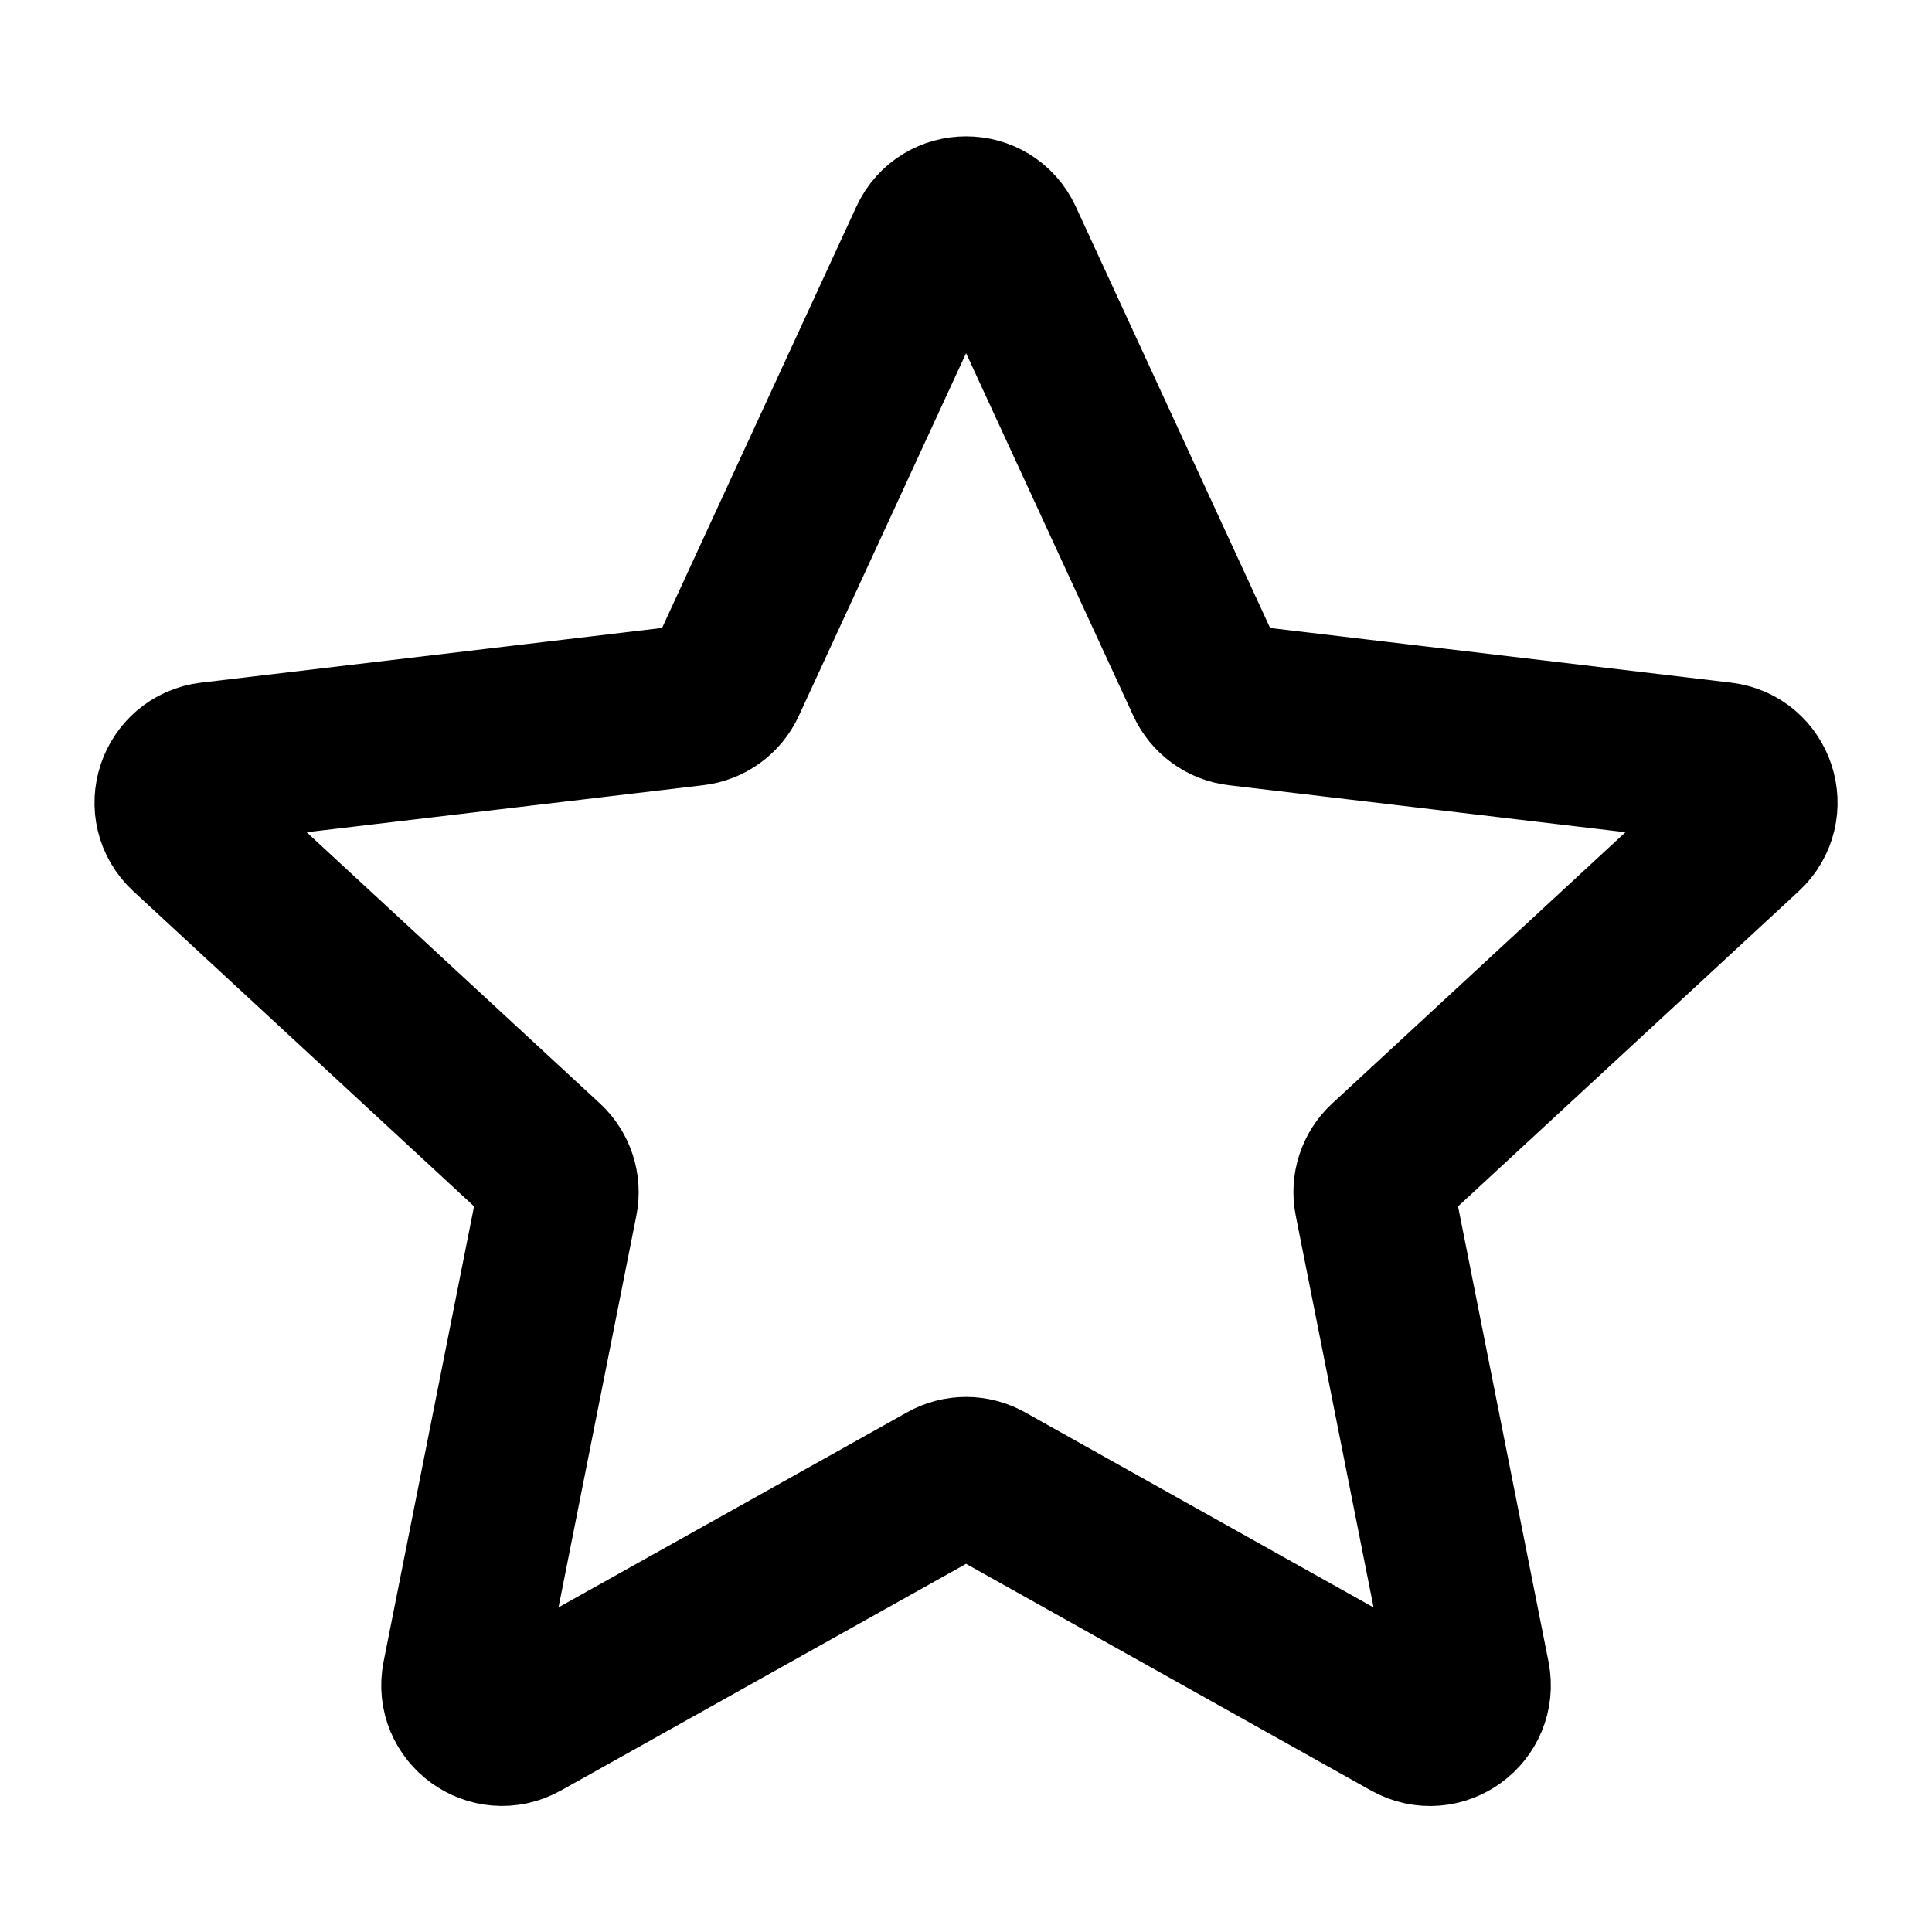
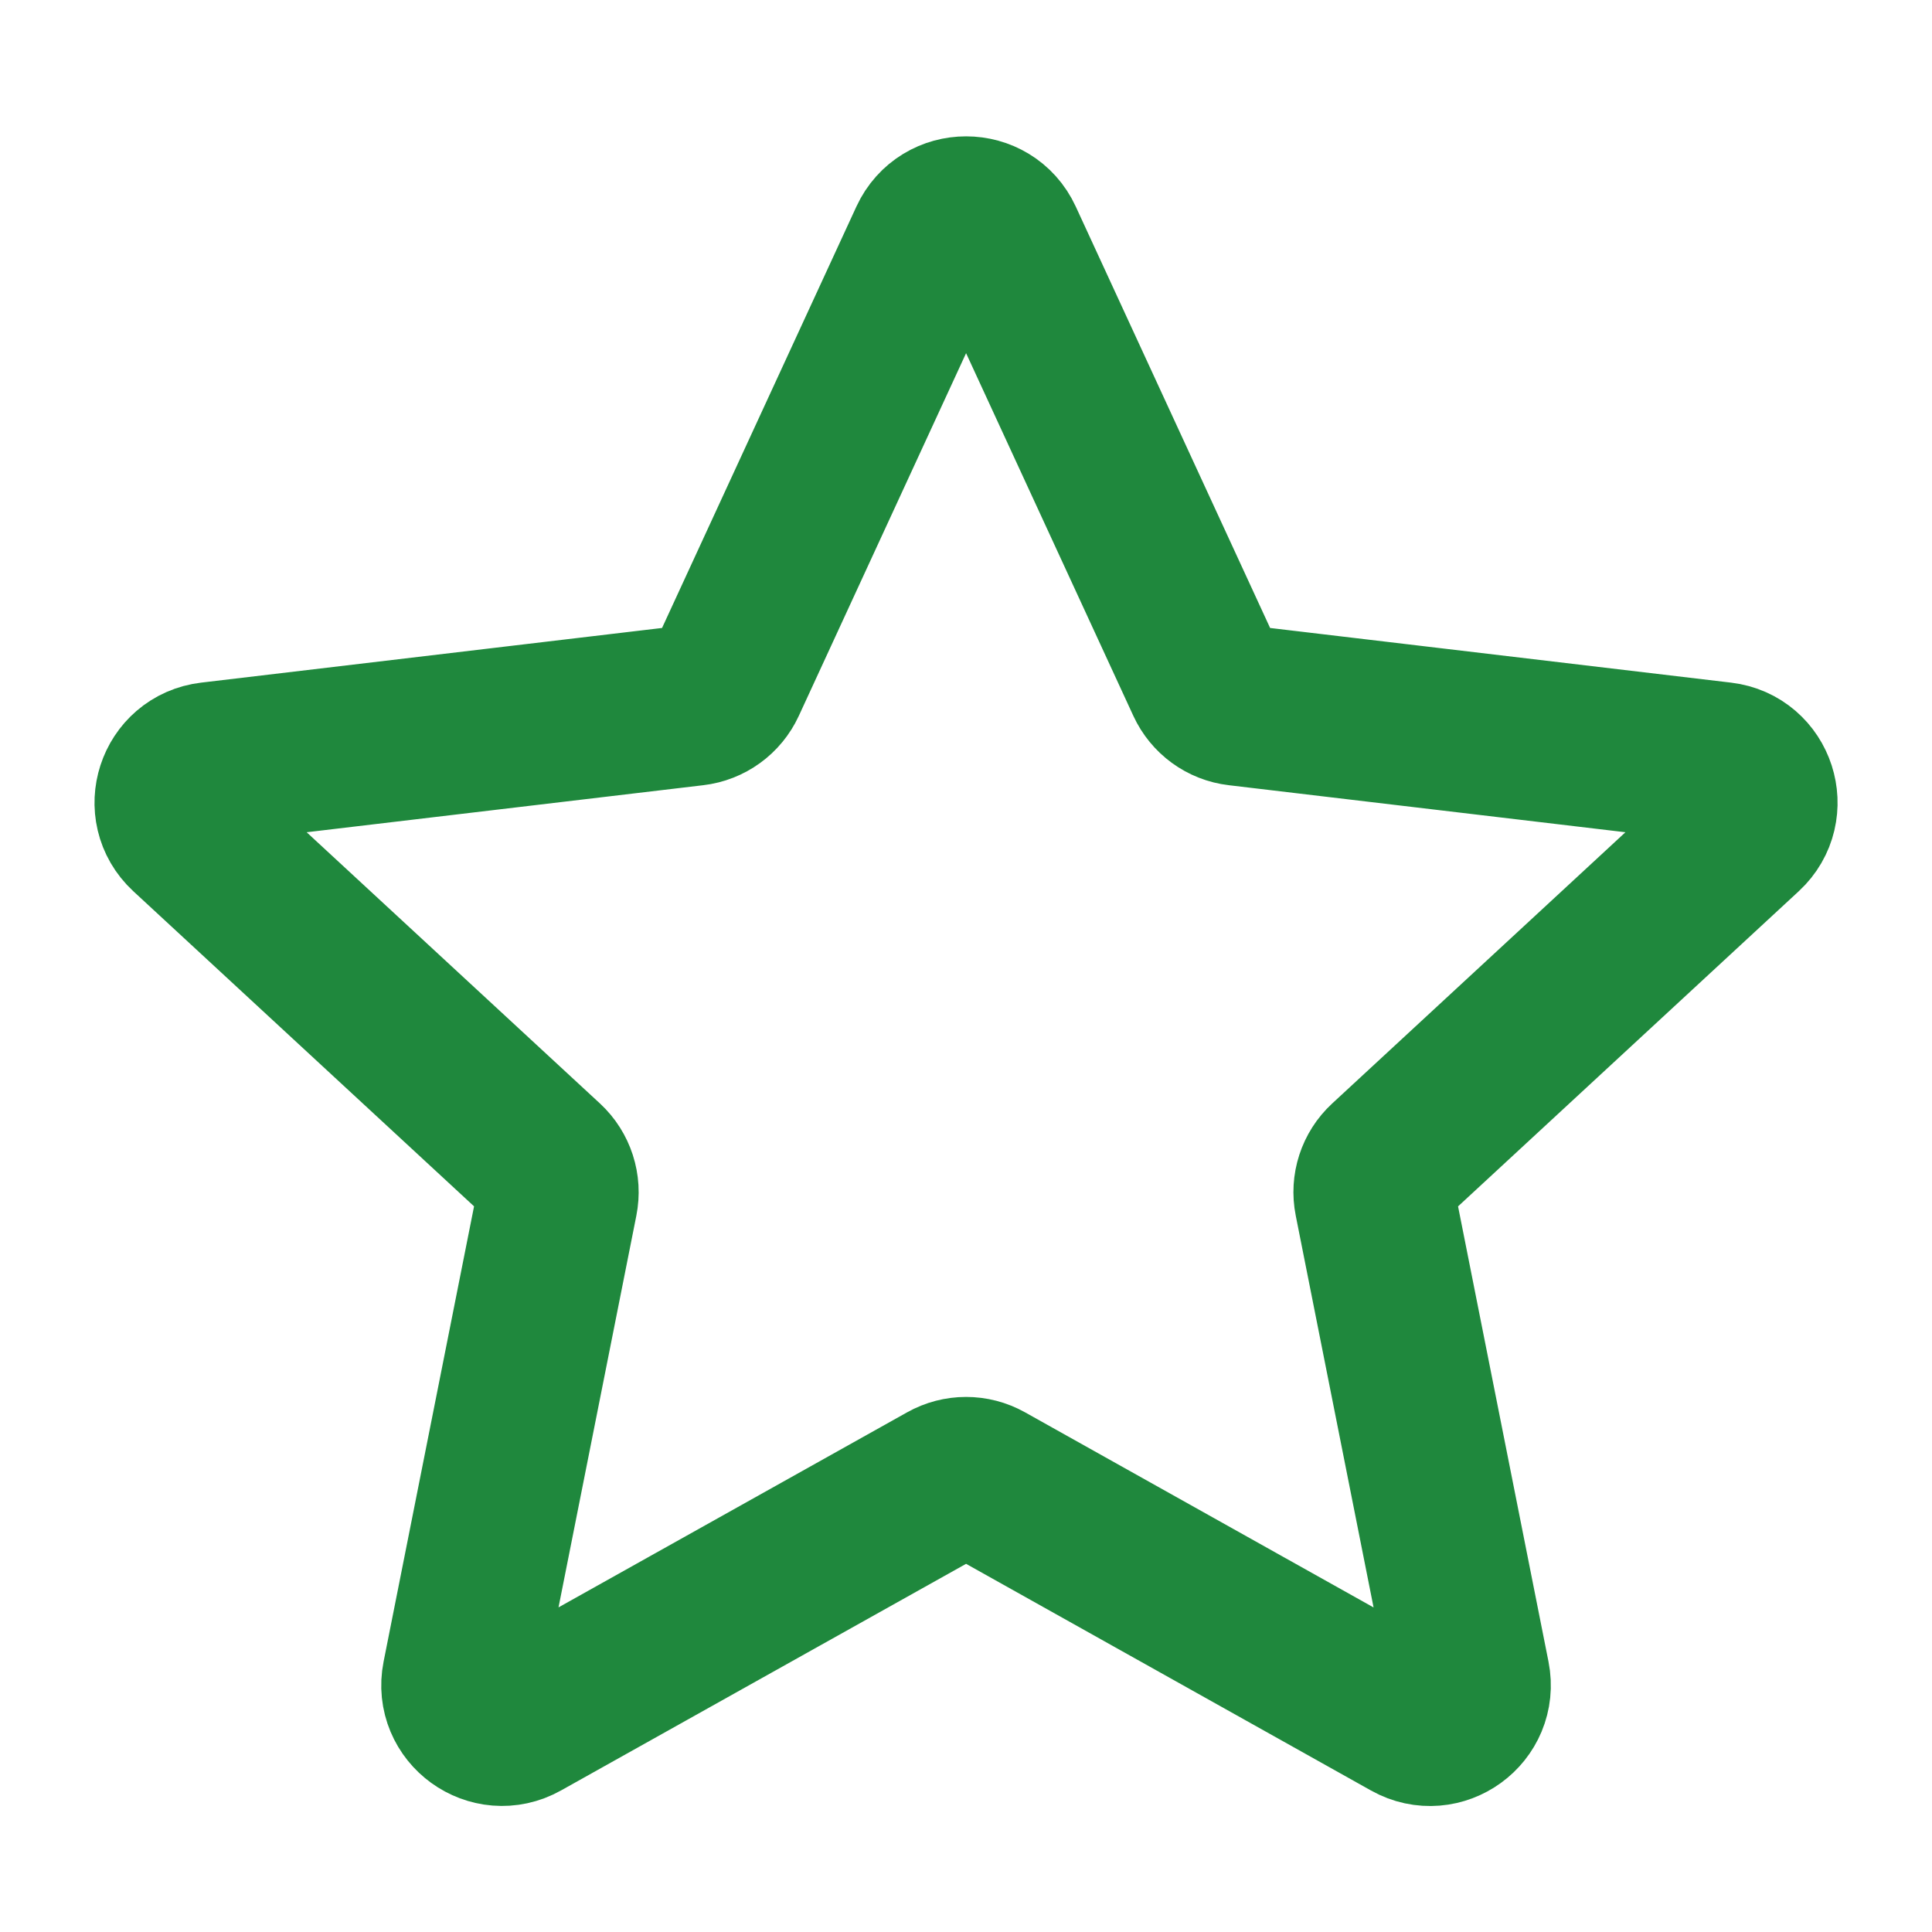
<svg xmlns="http://www.w3.org/2000/svg" width="800px" height="800px" viewBox="0 0 24 24" fill="none">
  <g id="Interface / Star">
-     <path id="Vector" d="M2.335 10.337C2.022 10.047 2.192 9.523 2.616 9.473L8.619 8.761C8.792 8.741 8.942 8.632 9.015 8.474L11.547 2.984C11.726 2.597 12.276 2.597 12.455 2.984L14.987 8.474C15.06 8.632 15.209 8.741 15.382 8.761L21.386 9.473C21.809 9.523 21.979 10.047 21.666 10.337L17.228 14.442C17.1 14.56 17.043 14.736 17.077 14.906L18.255 20.836C18.338 21.254 17.893 21.579 17.52 21.37L12.245 18.417C12.093 18.332 11.909 18.332 11.757 18.417L6.481 21.369C6.109 21.578 5.663 21.254 5.746 20.836L6.924 14.907C6.958 14.736 6.901 14.56 6.774 14.442L2.335 10.337Z" stroke="#000000" stroke-width="2" stroke-linecap="round" stroke-linejoin="round" />
+     <path id="Vector" d="M2.335 10.337C2.022 10.047 2.192 9.523 2.616 9.473L8.619 8.761C8.792 8.741 8.942 8.632 9.015 8.474L11.547 2.984C11.726 2.597 12.276 2.597 12.455 2.984L14.987 8.474C15.06 8.632 15.209 8.741 15.382 8.761L21.386 9.473C21.809 9.523 21.979 10.047 21.666 10.337L17.228 14.442C17.1 14.56 17.043 14.736 17.077 14.906L18.255 20.836C18.338 21.254 17.893 21.579 17.52 21.37L12.245 18.417C12.093 18.332 11.909 18.332 11.757 18.417L6.481 21.369C6.109 21.578 5.663 21.254 5.746 20.836L6.924 14.907C6.958 14.736 6.901 14.56 6.774 14.442L2.335 10.337Z" stroke="#1f883d" stroke-width="2" stroke-linecap="round" stroke-linejoin="round" />
  </g>
</svg>
